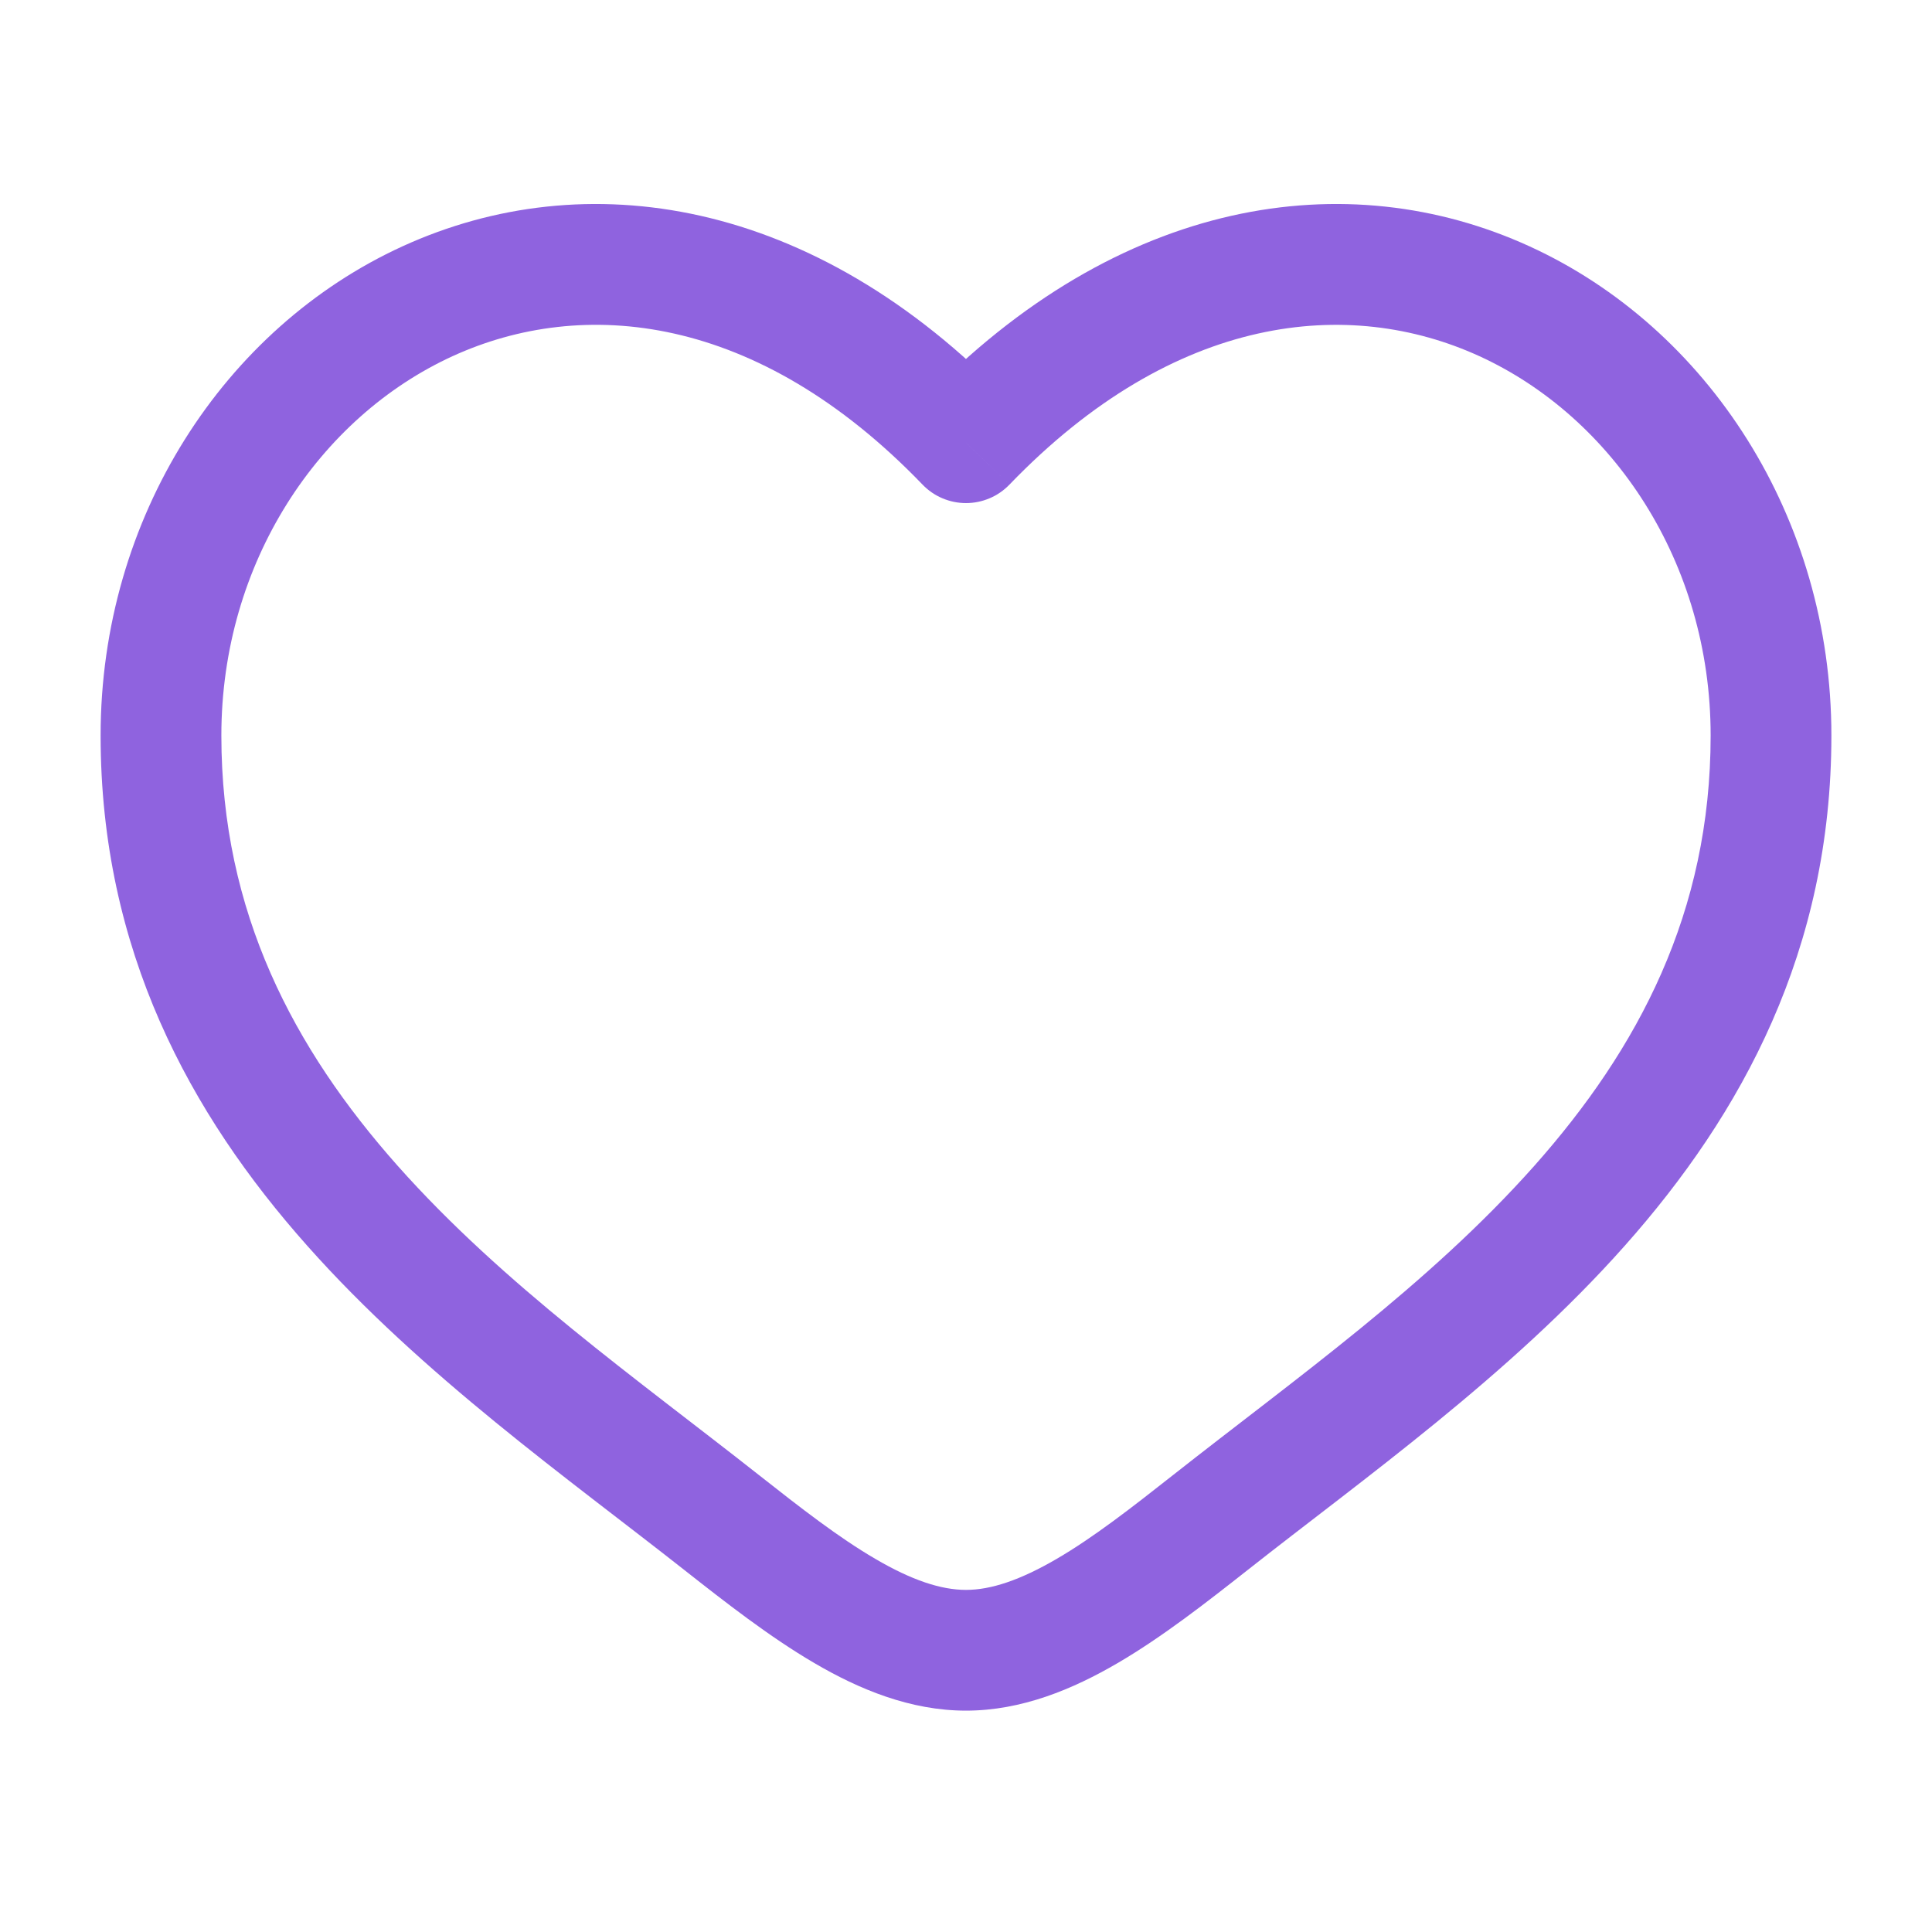
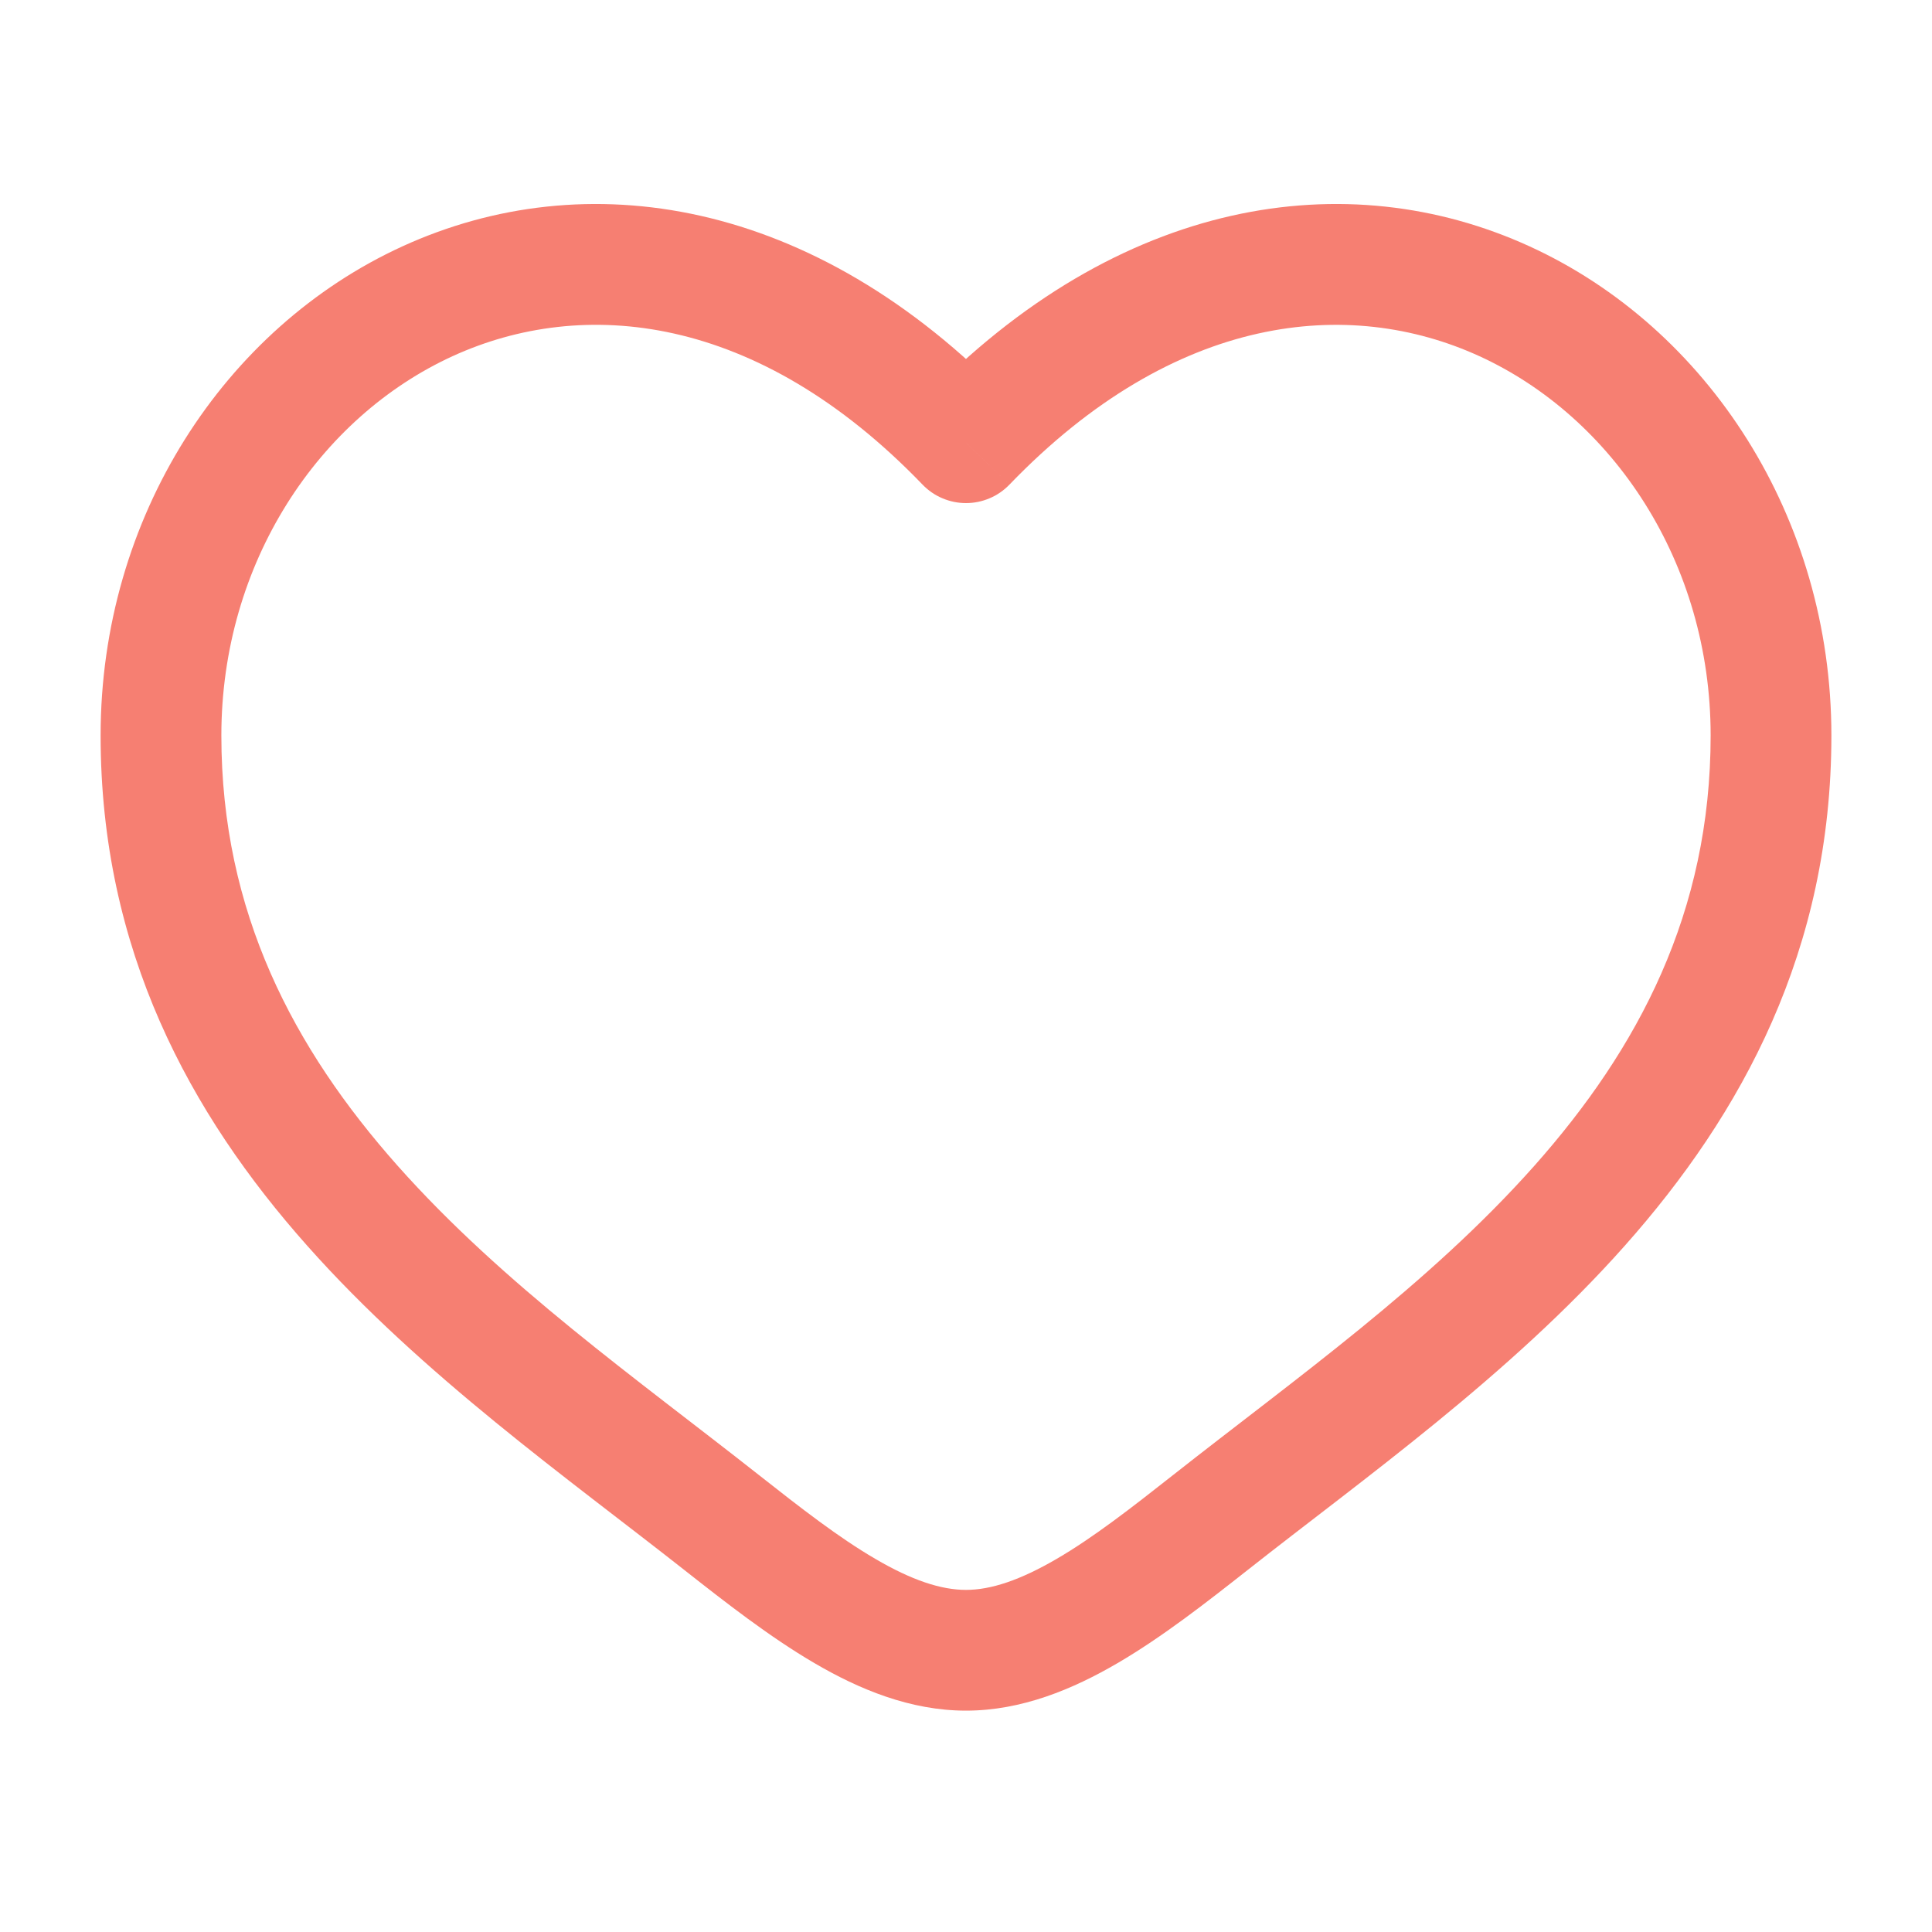
<svg xmlns="http://www.w3.org/2000/svg" width="40" height="40" viewBox="0 0 40 40" fill="none">
-   <path d="M20 9.167L19.1 10.033C19.217 10.154 19.356 10.251 19.511 10.316C19.666 10.382 19.832 10.416 20 10.416C20.168 10.416 20.334 10.382 20.489 10.316C20.644 10.251 20.783 10.154 20.9 10.033L20 9.167ZM15.71 30.537C13.183 28.545 10.422 26.6 8.23 24.133C6.083 21.713 4.583 18.892 4.583 15.228H2.083C2.083 19.672 3.933 23.062 6.362 25.793C8.745 28.477 11.785 30.627 14.162 32.5L15.71 30.537ZM4.583 15.228C4.583 11.645 6.608 8.638 9.373 7.373C12.06 6.145 15.67 6.47 19.1 10.033L20.9 8.302C16.833 4.073 12.107 3.375 8.333 5.1C4.643 6.788 2.083 10.708 2.083 15.228H4.583ZM14.162 32.5C15.017 33.173 15.933 33.89 16.862 34.433C17.79 34.977 18.85 35.417 20 35.417V32.917C19.483 32.917 18.877 32.717 18.123 32.275C17.368 31.835 16.587 31.228 15.71 30.537L14.162 32.5ZM25.838 32.5C28.215 30.625 31.255 28.478 33.638 25.793C36.067 23.06 37.917 19.672 37.917 15.228H35.417C35.417 18.892 33.917 21.713 31.77 24.133C29.578 26.6 26.817 28.545 24.29 30.537L25.838 32.5ZM37.917 15.228C37.917 10.708 35.358 6.788 31.667 5.1C27.893 3.375 23.17 4.073 19.1 8.3L20.9 10.033C24.33 6.472 27.94 6.145 30.627 7.373C33.392 8.638 35.417 11.643 35.417 15.228H37.917ZM24.29 30.537C23.413 31.228 22.632 31.835 21.877 32.275C21.122 32.715 20.517 32.917 20 32.917V35.417C21.15 35.417 22.21 34.975 23.138 34.433C24.068 33.89 24.983 33.173 25.838 32.5L24.29 30.537Z" fill="#8f63df" />
+   <path d="M20 9.167L19.1 10.033C19.217 10.154 19.356 10.251 19.511 10.316C19.666 10.382 19.832 10.416 20 10.416C20.168 10.416 20.334 10.382 20.489 10.316C20.644 10.251 20.783 10.154 20.9 10.033L20 9.167ZM15.71 30.537C13.183 28.545 10.422 26.6 8.23 24.133C6.083 21.713 4.583 18.892 4.583 15.228H2.083C2.083 19.672 3.933 23.062 6.362 25.793C8.745 28.477 11.785 30.627 14.162 32.5L15.71 30.537ZM4.583 15.228C4.583 11.645 6.608 8.638 9.373 7.373C12.06 6.145 15.67 6.47 19.1 10.033L20.9 8.302C16.833 4.073 12.107 3.375 8.333 5.1C4.643 6.788 2.083 10.708 2.083 15.228H4.583ZM14.162 32.5C15.017 33.173 15.933 33.89 16.862 34.433C17.79 34.977 18.85 35.417 20 35.417V32.917C19.483 32.917 18.877 32.717 18.123 32.275C17.368 31.835 16.587 31.228 15.71 30.537L14.162 32.5ZM25.838 32.5C28.215 30.625 31.255 28.478 33.638 25.793C36.067 23.06 37.917 19.672 37.917 15.228H35.417C35.417 18.892 33.917 21.713 31.77 24.133C29.578 26.6 26.817 28.545 24.29 30.537L25.838 32.5ZM37.917 15.228C37.917 10.708 35.358 6.788 31.667 5.1C27.893 3.375 23.17 4.073 19.1 8.3L20.9 10.033C24.33 6.472 27.94 6.145 30.627 7.373C33.392 8.638 35.417 11.643 35.417 15.228H37.917ZM24.29 30.537C23.413 31.228 22.632 31.835 21.877 32.275C21.122 32.715 20.517 32.917 20 32.917V35.417C21.15 35.417 22.21 34.975 23.138 34.433C24.068 33.89 24.983 33.173 25.838 32.5L24.29 30.537Z" fill="#f67f72" />
</svg>
